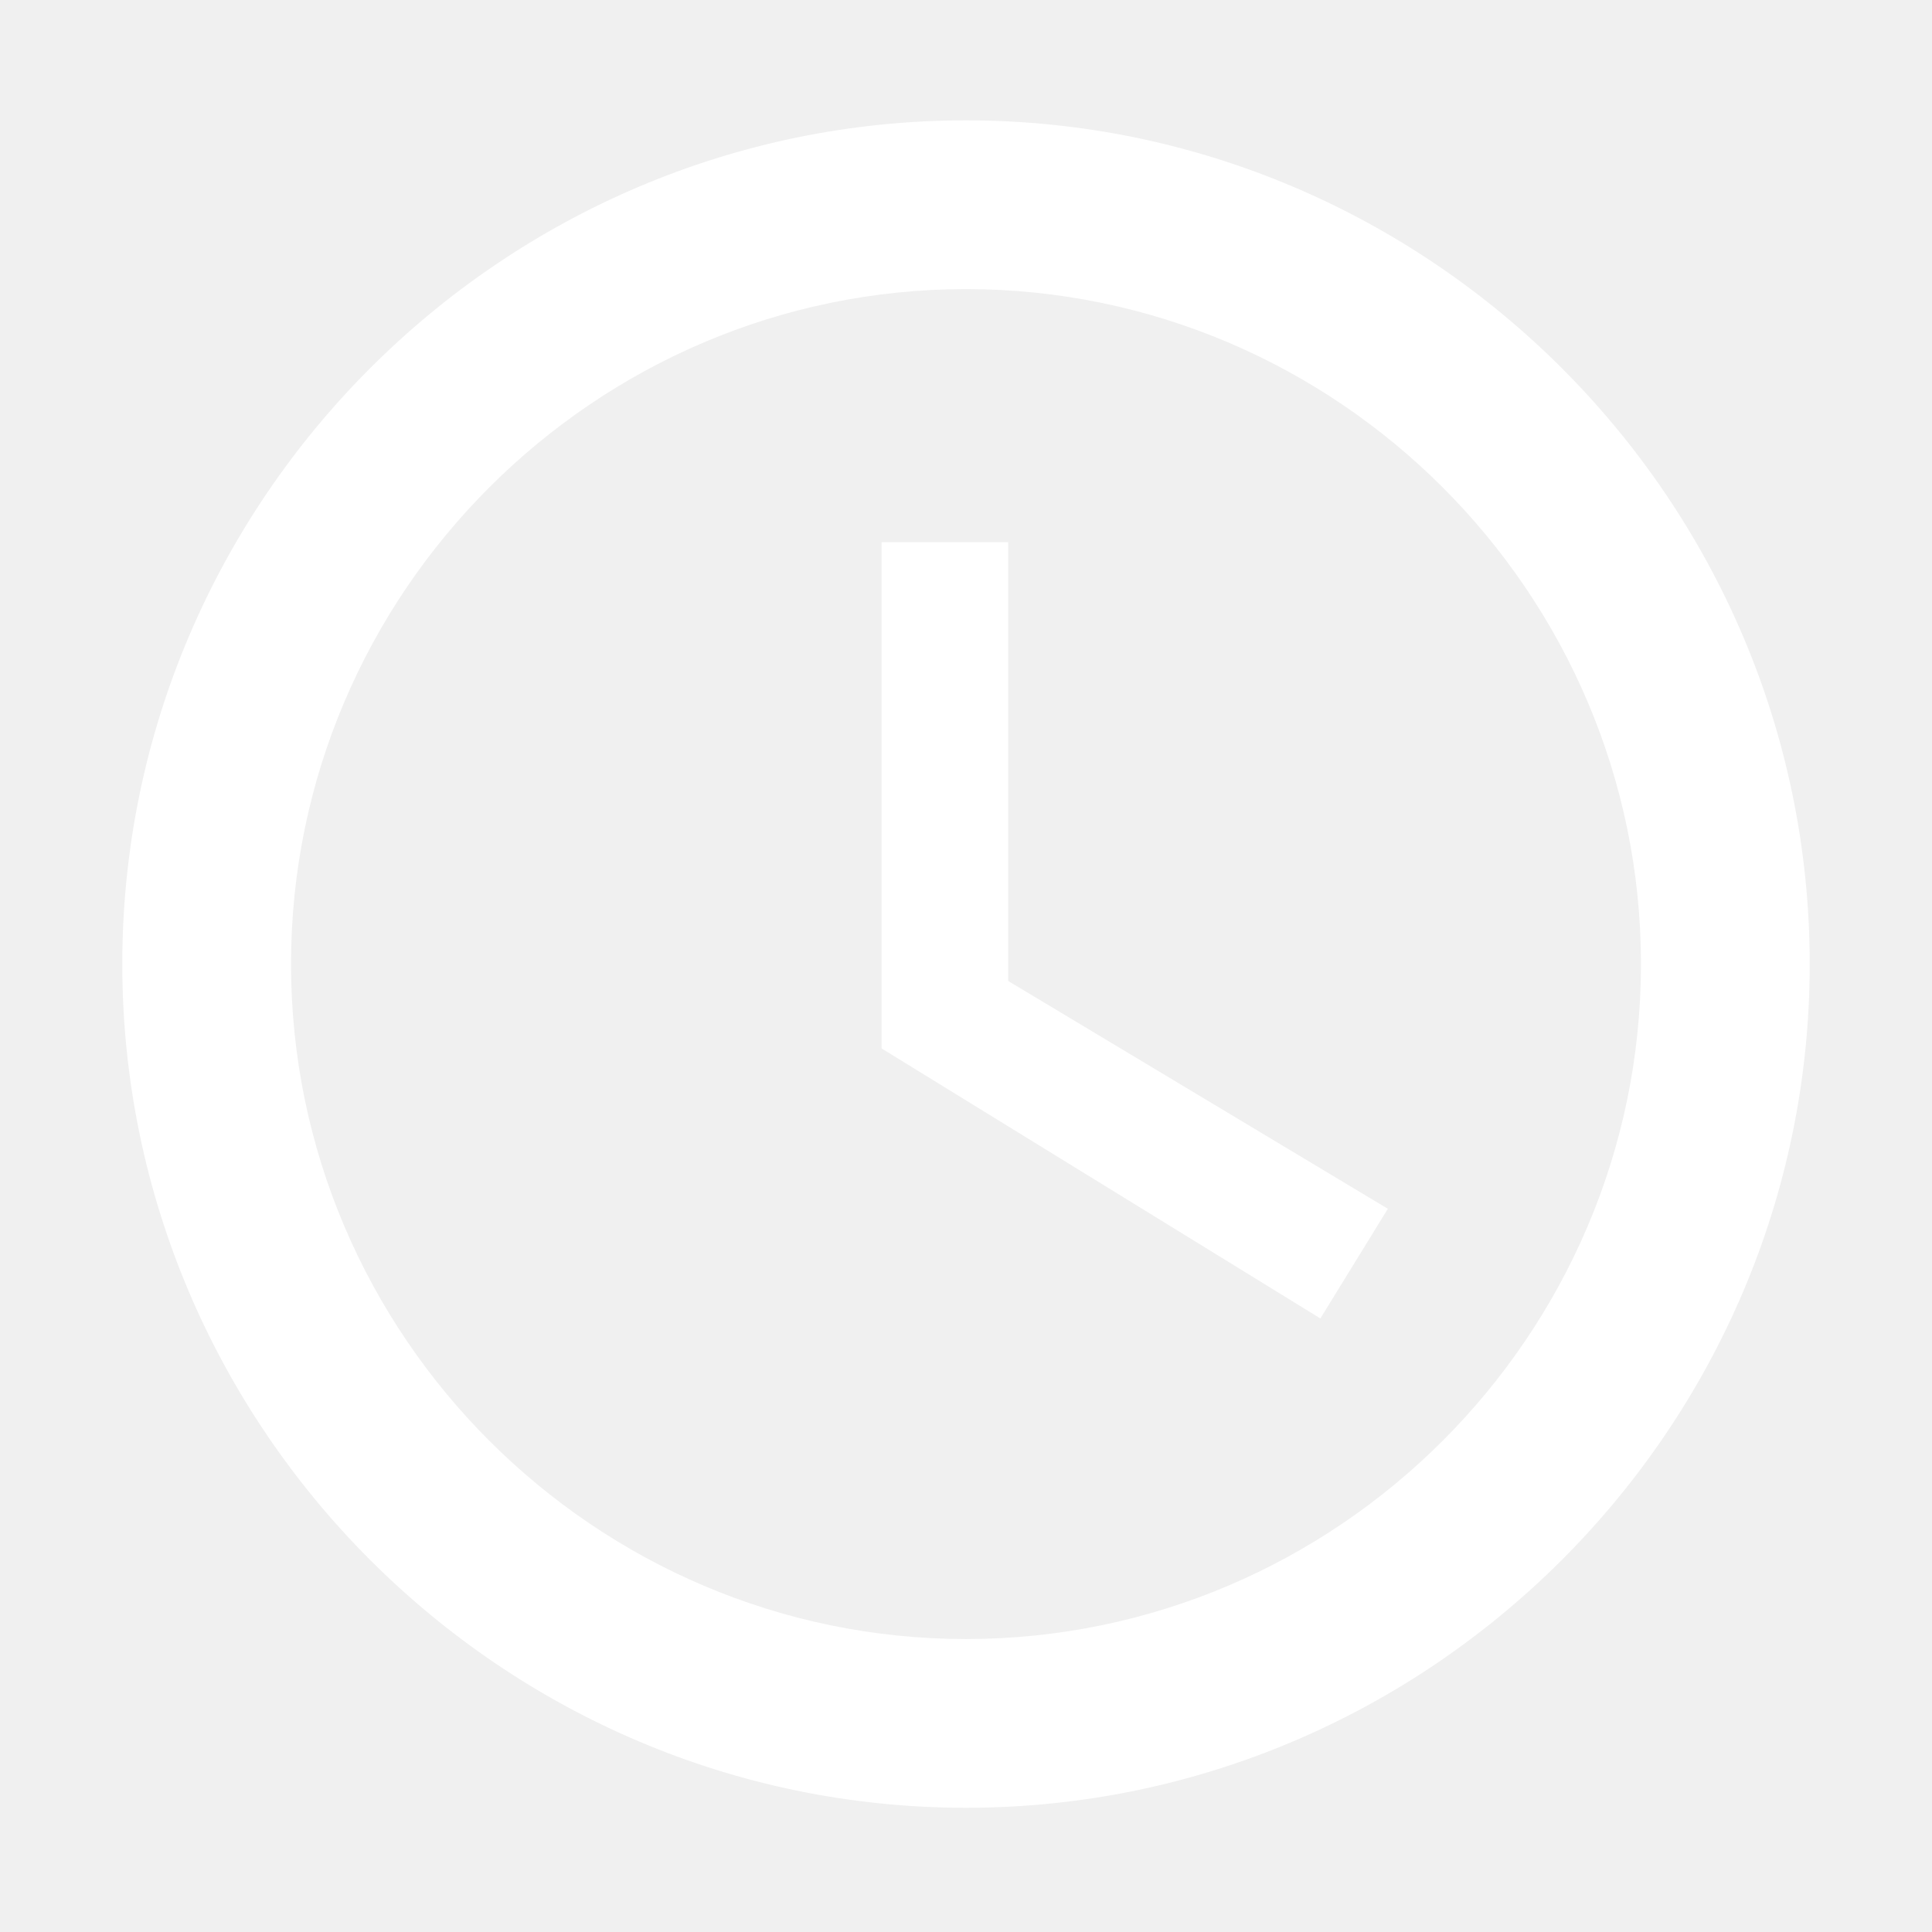
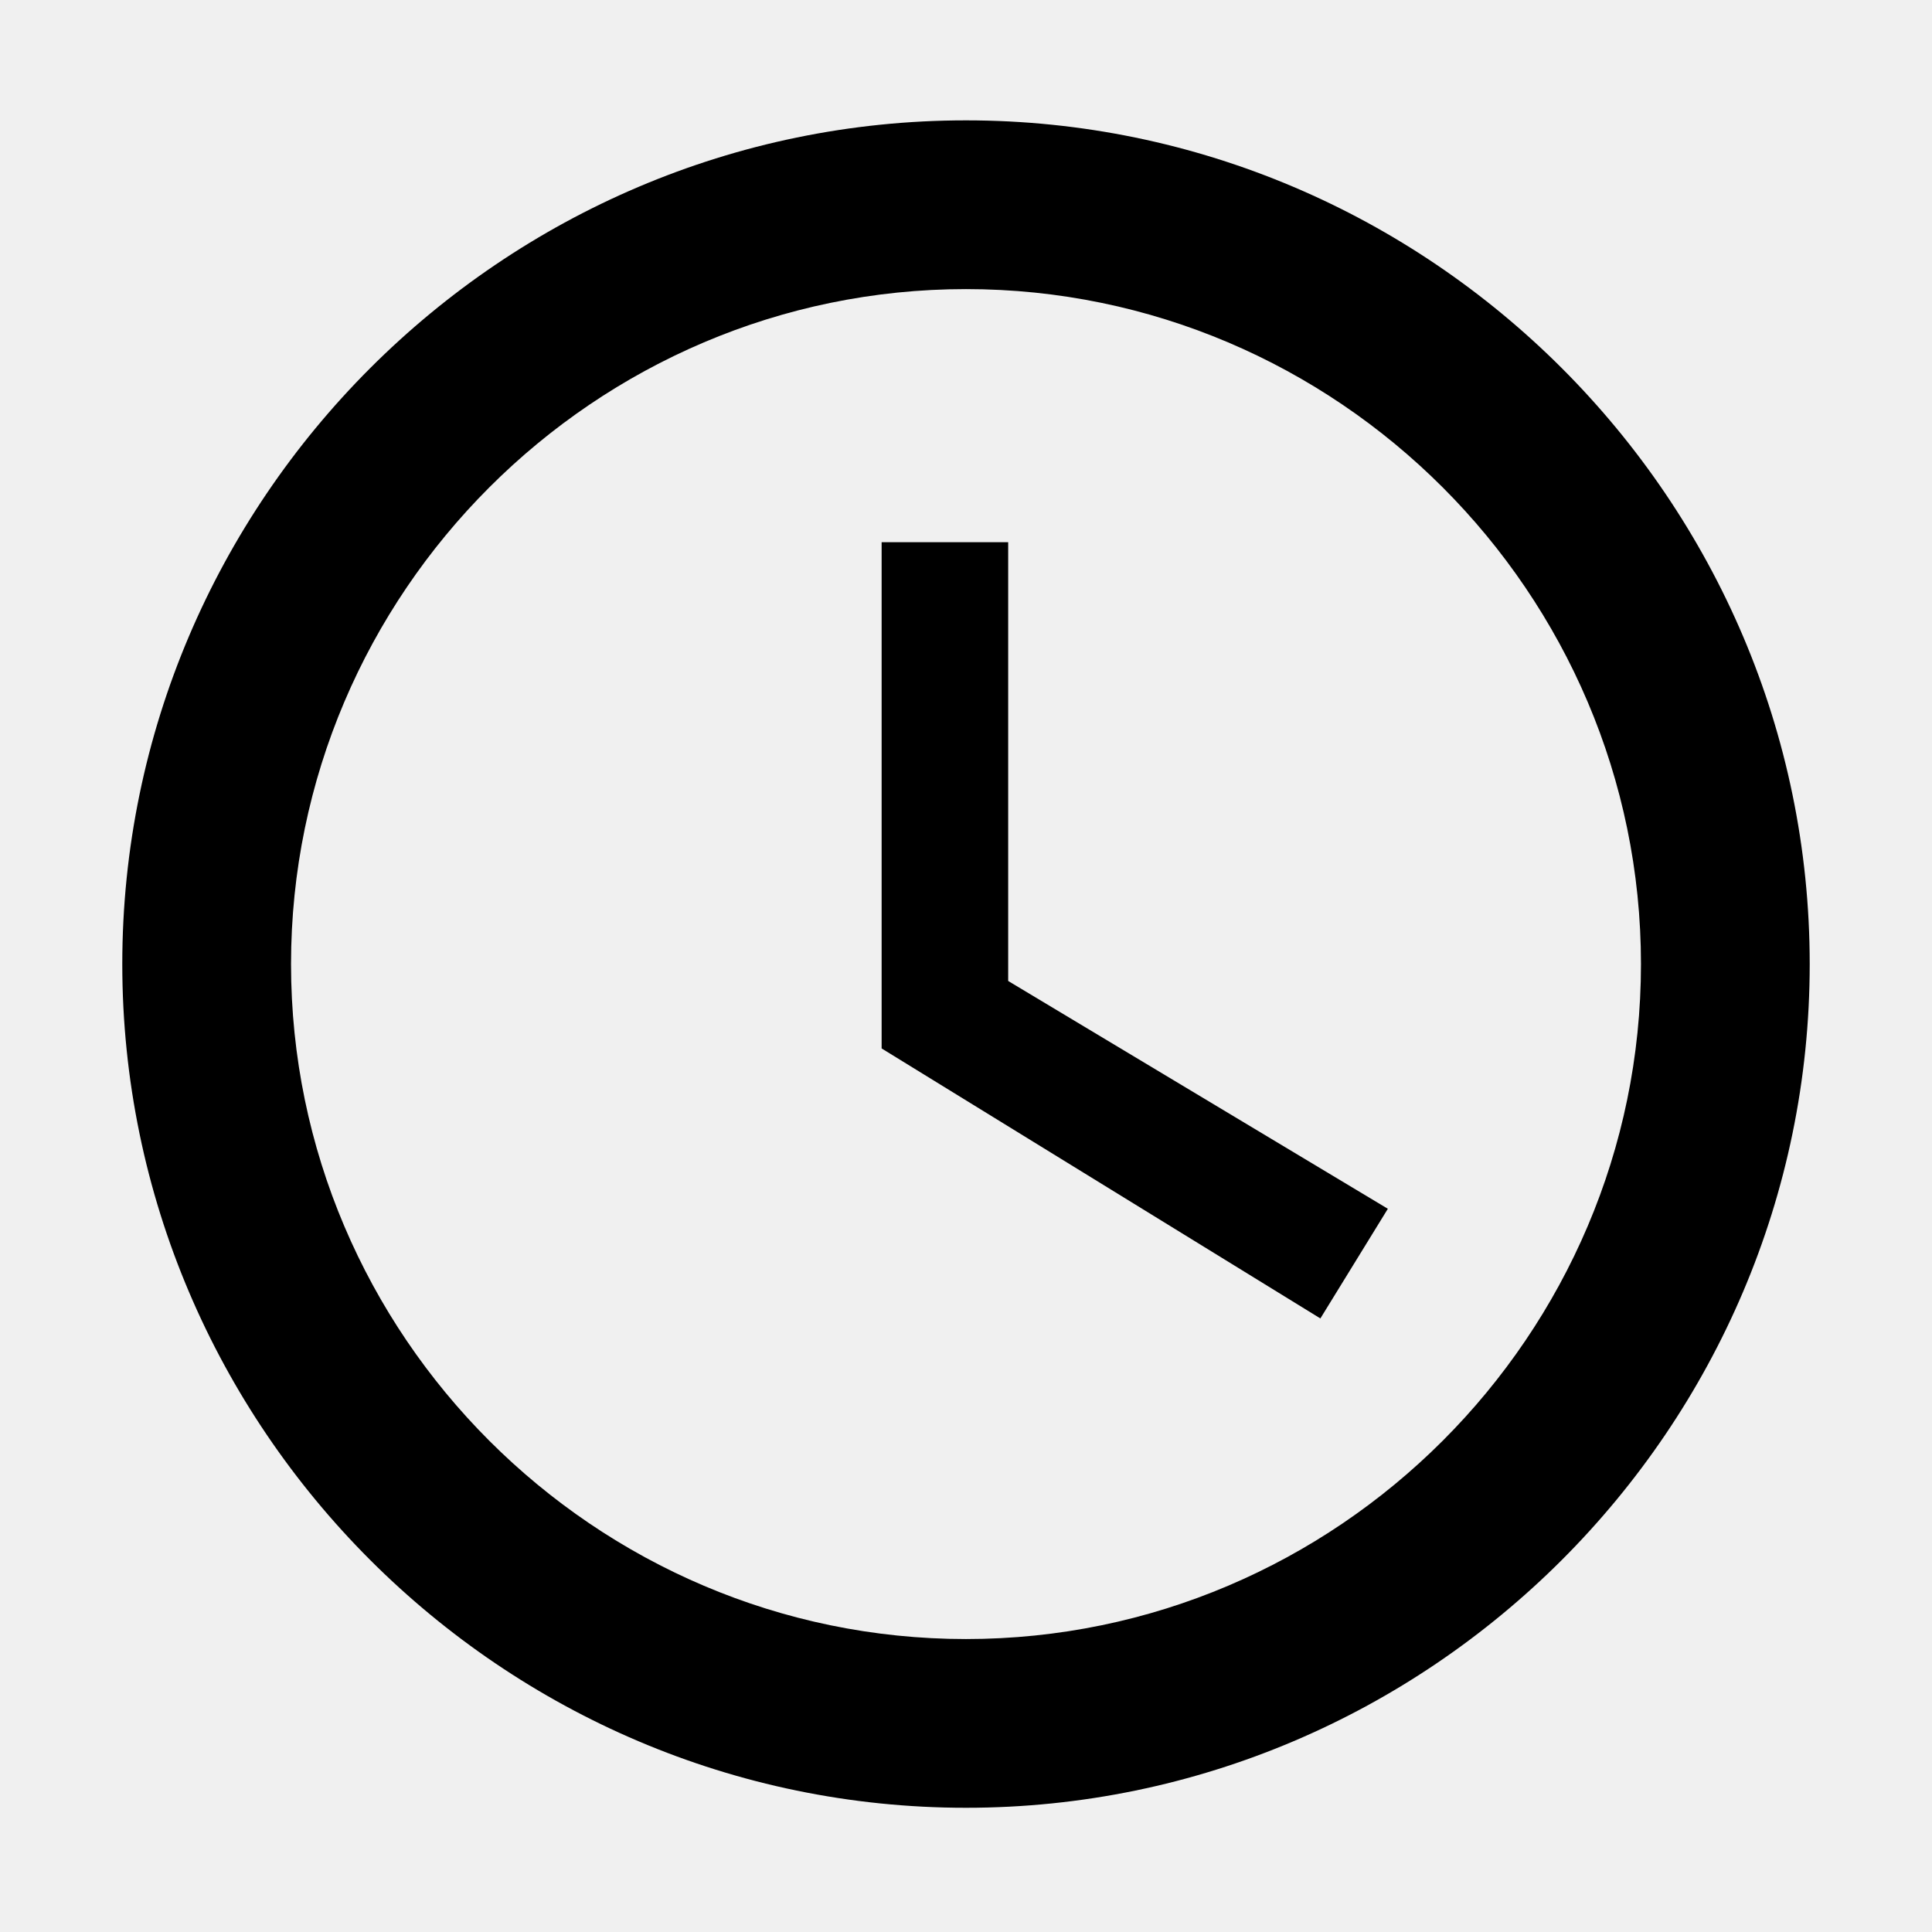
- <svg xmlns="http://www.w3.org/2000/svg" t="1581493982809" class="icon" viewBox="0 0 1024 1024" version="1.1" p-id="3644" width="200" height="200">
-   <defs>
-     <style type="text/css" />
-   </defs>
-   <path d="M511.999 63.792c-245.952 0-447.185 201.233-447.185 447.185 0 245.952 201.233 447.185 447.185 447.185 245.952 0 447.185-201.233 447.185-447.185C959.184 265.025 757.95 63.792 511.999 63.792zM511.999 868.725c-196.735 0-357.748-160.969-357.748-357.748 0-196.779 161.013-357.748 357.748-357.748 196.735 0 357.748 160.969 357.748 357.748C869.746 707.755 708.734 868.725 511.999 868.725z" p-id="3645" fill="#ffffff" />
-   <path d="M534.358 287.384l-67.078 0 0 268.311 232.545 143.107 35.766-58.125-201.233-120.749L534.358 287.384z" p-id="3646" fill="#ffffff" />
+ <svg xmlns="http://www.w3.org/2000/svg" t="1581567083943" class="icon" viewBox="0 0 1024 1024" version="1.1" p-id="6922" width="200" height="200">
+   <path d="M511.999 63.792c-245.952 0-447.185 201.233-447.185 447.185 0 245.952 201.233 447.185 447.185 447.185 245.952 0 447.185-201.233 447.185-447.185C959.184 265.025 757.95 63.792 511.999 63.792zM511.999 868.725c-196.735 0-357.748-160.969-357.748-357.748 0-196.779 161.013-357.748 357.748-357.748 196.735 0 357.748 160.969 357.748 357.748C869.746 707.755 708.734 868.725 511.999 868.725z" p-id="6923" />
+   <path d="M534.358 287.384l-67.078 0 0 268.311 232.545 143.107 35.766-58.125-201.233-120.749L534.358 287.384z" p-id="6924" />
</svg>
